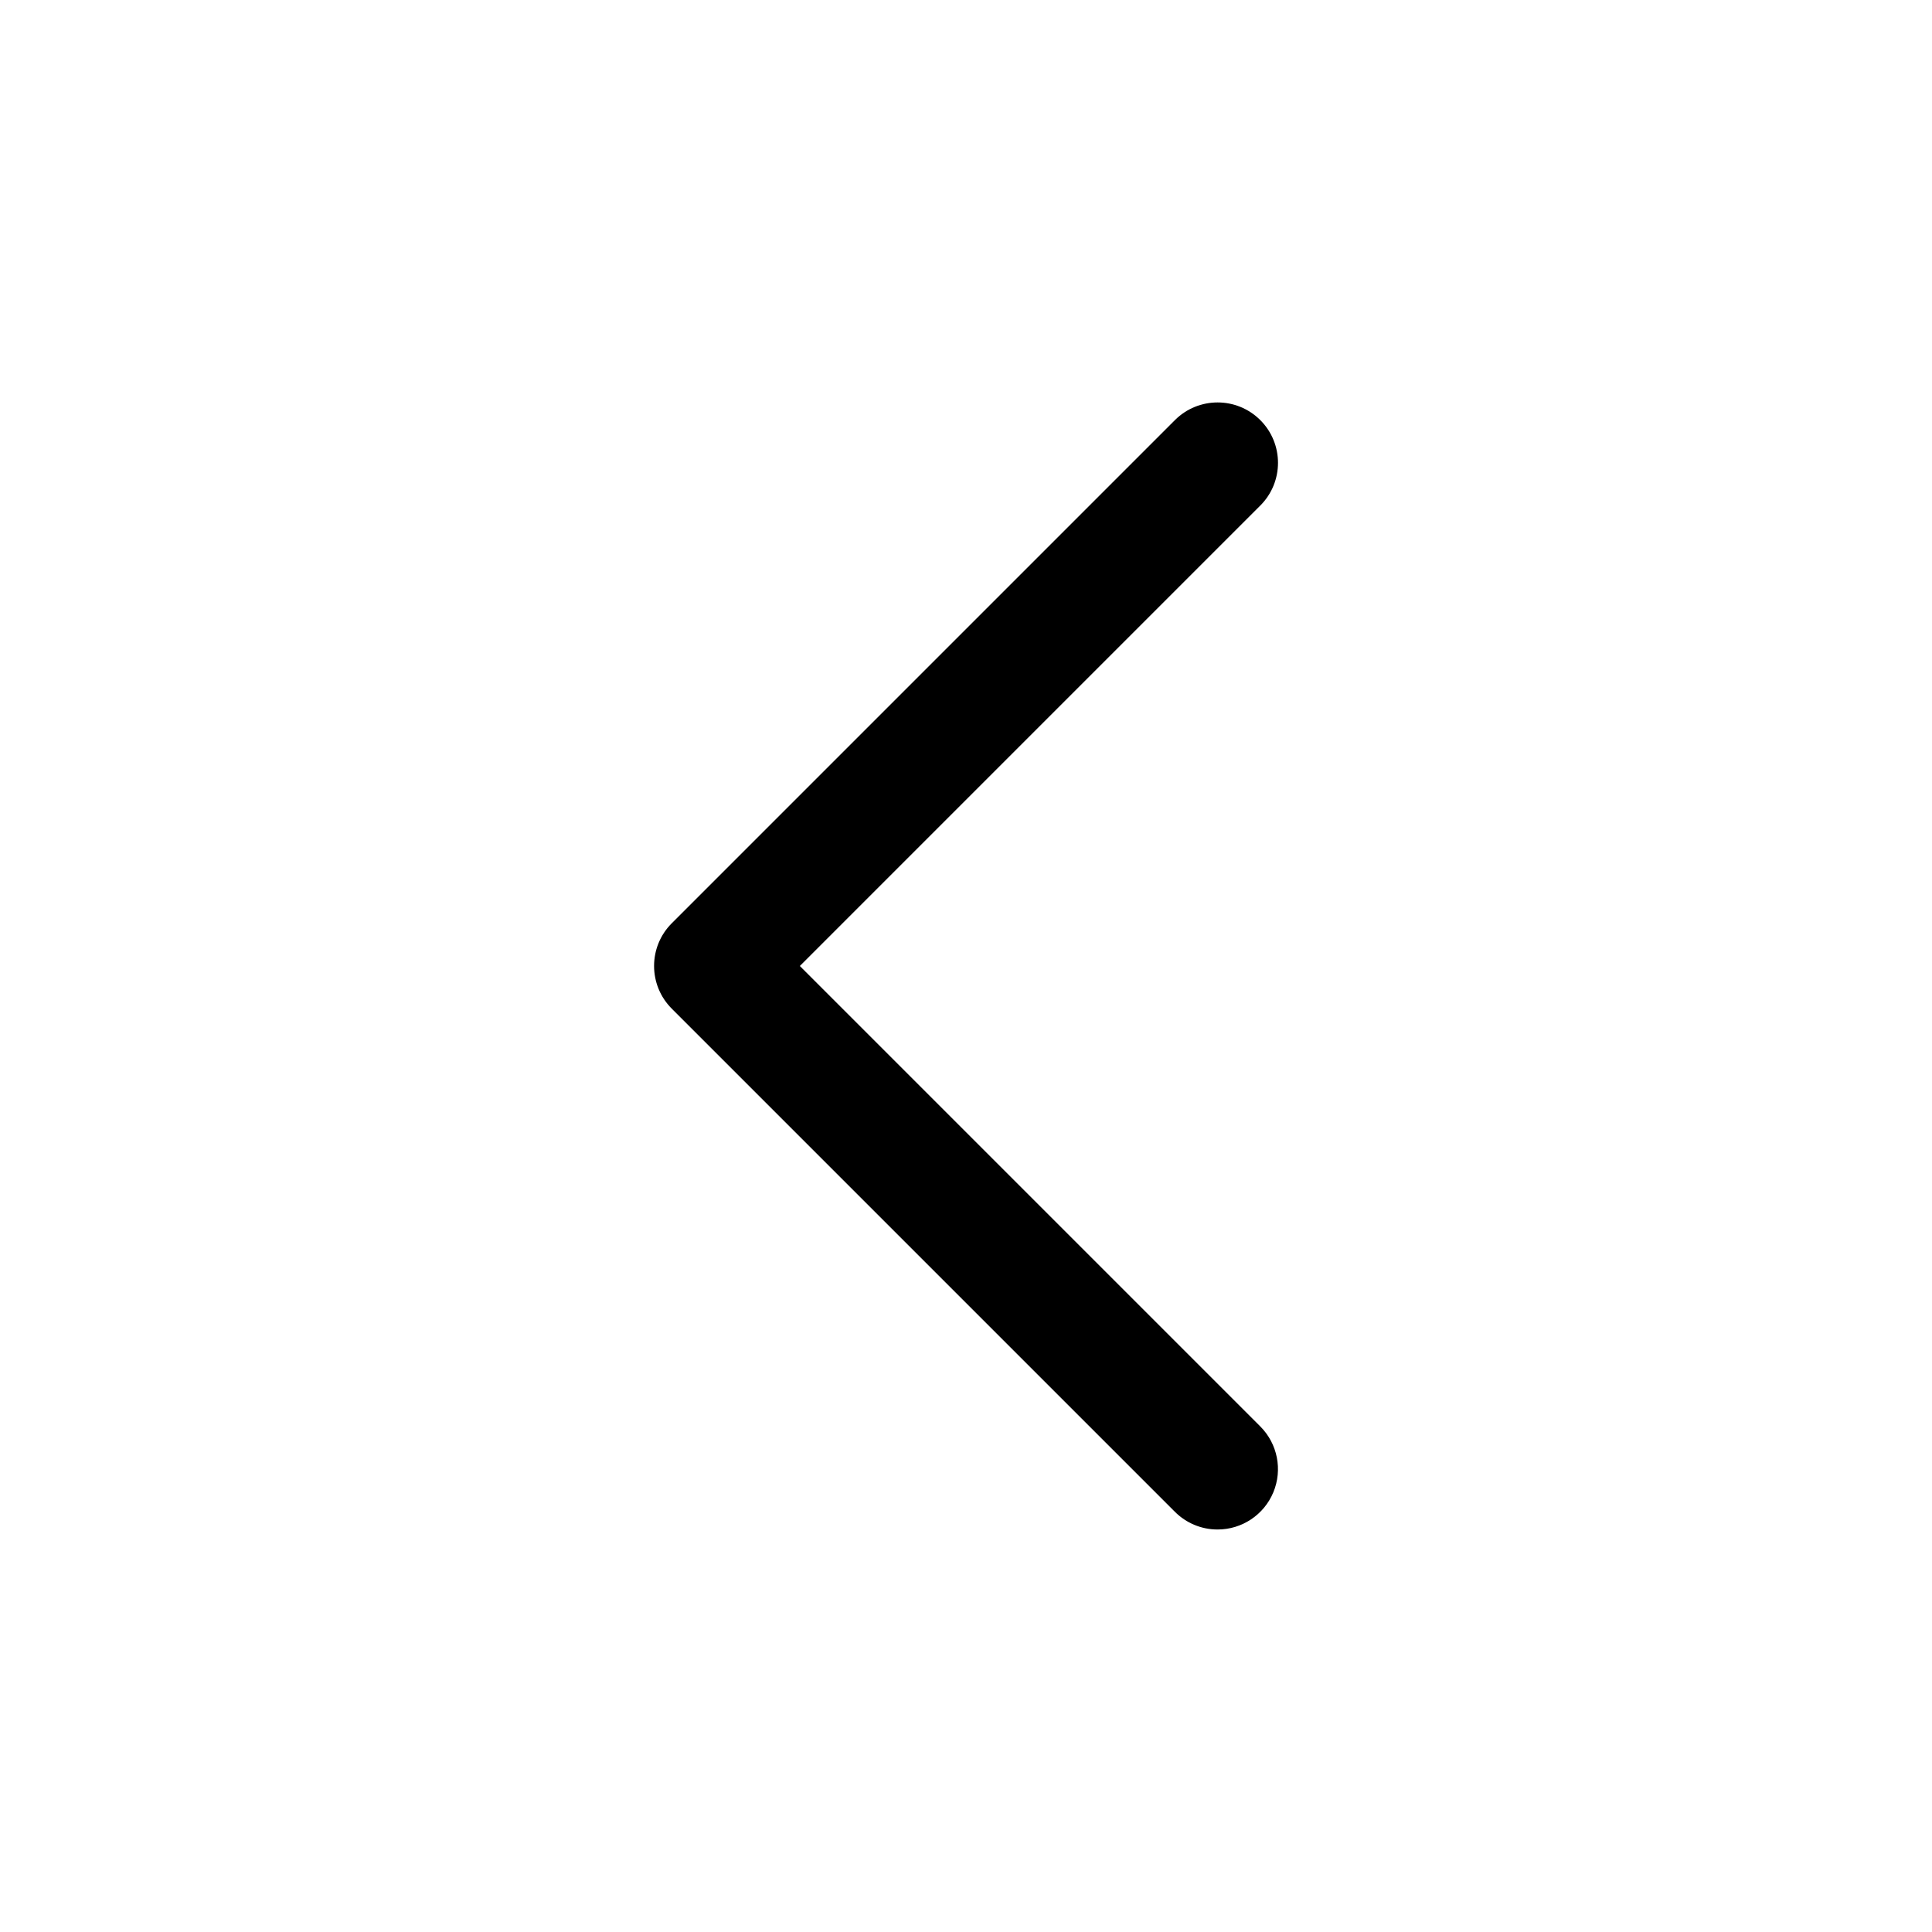
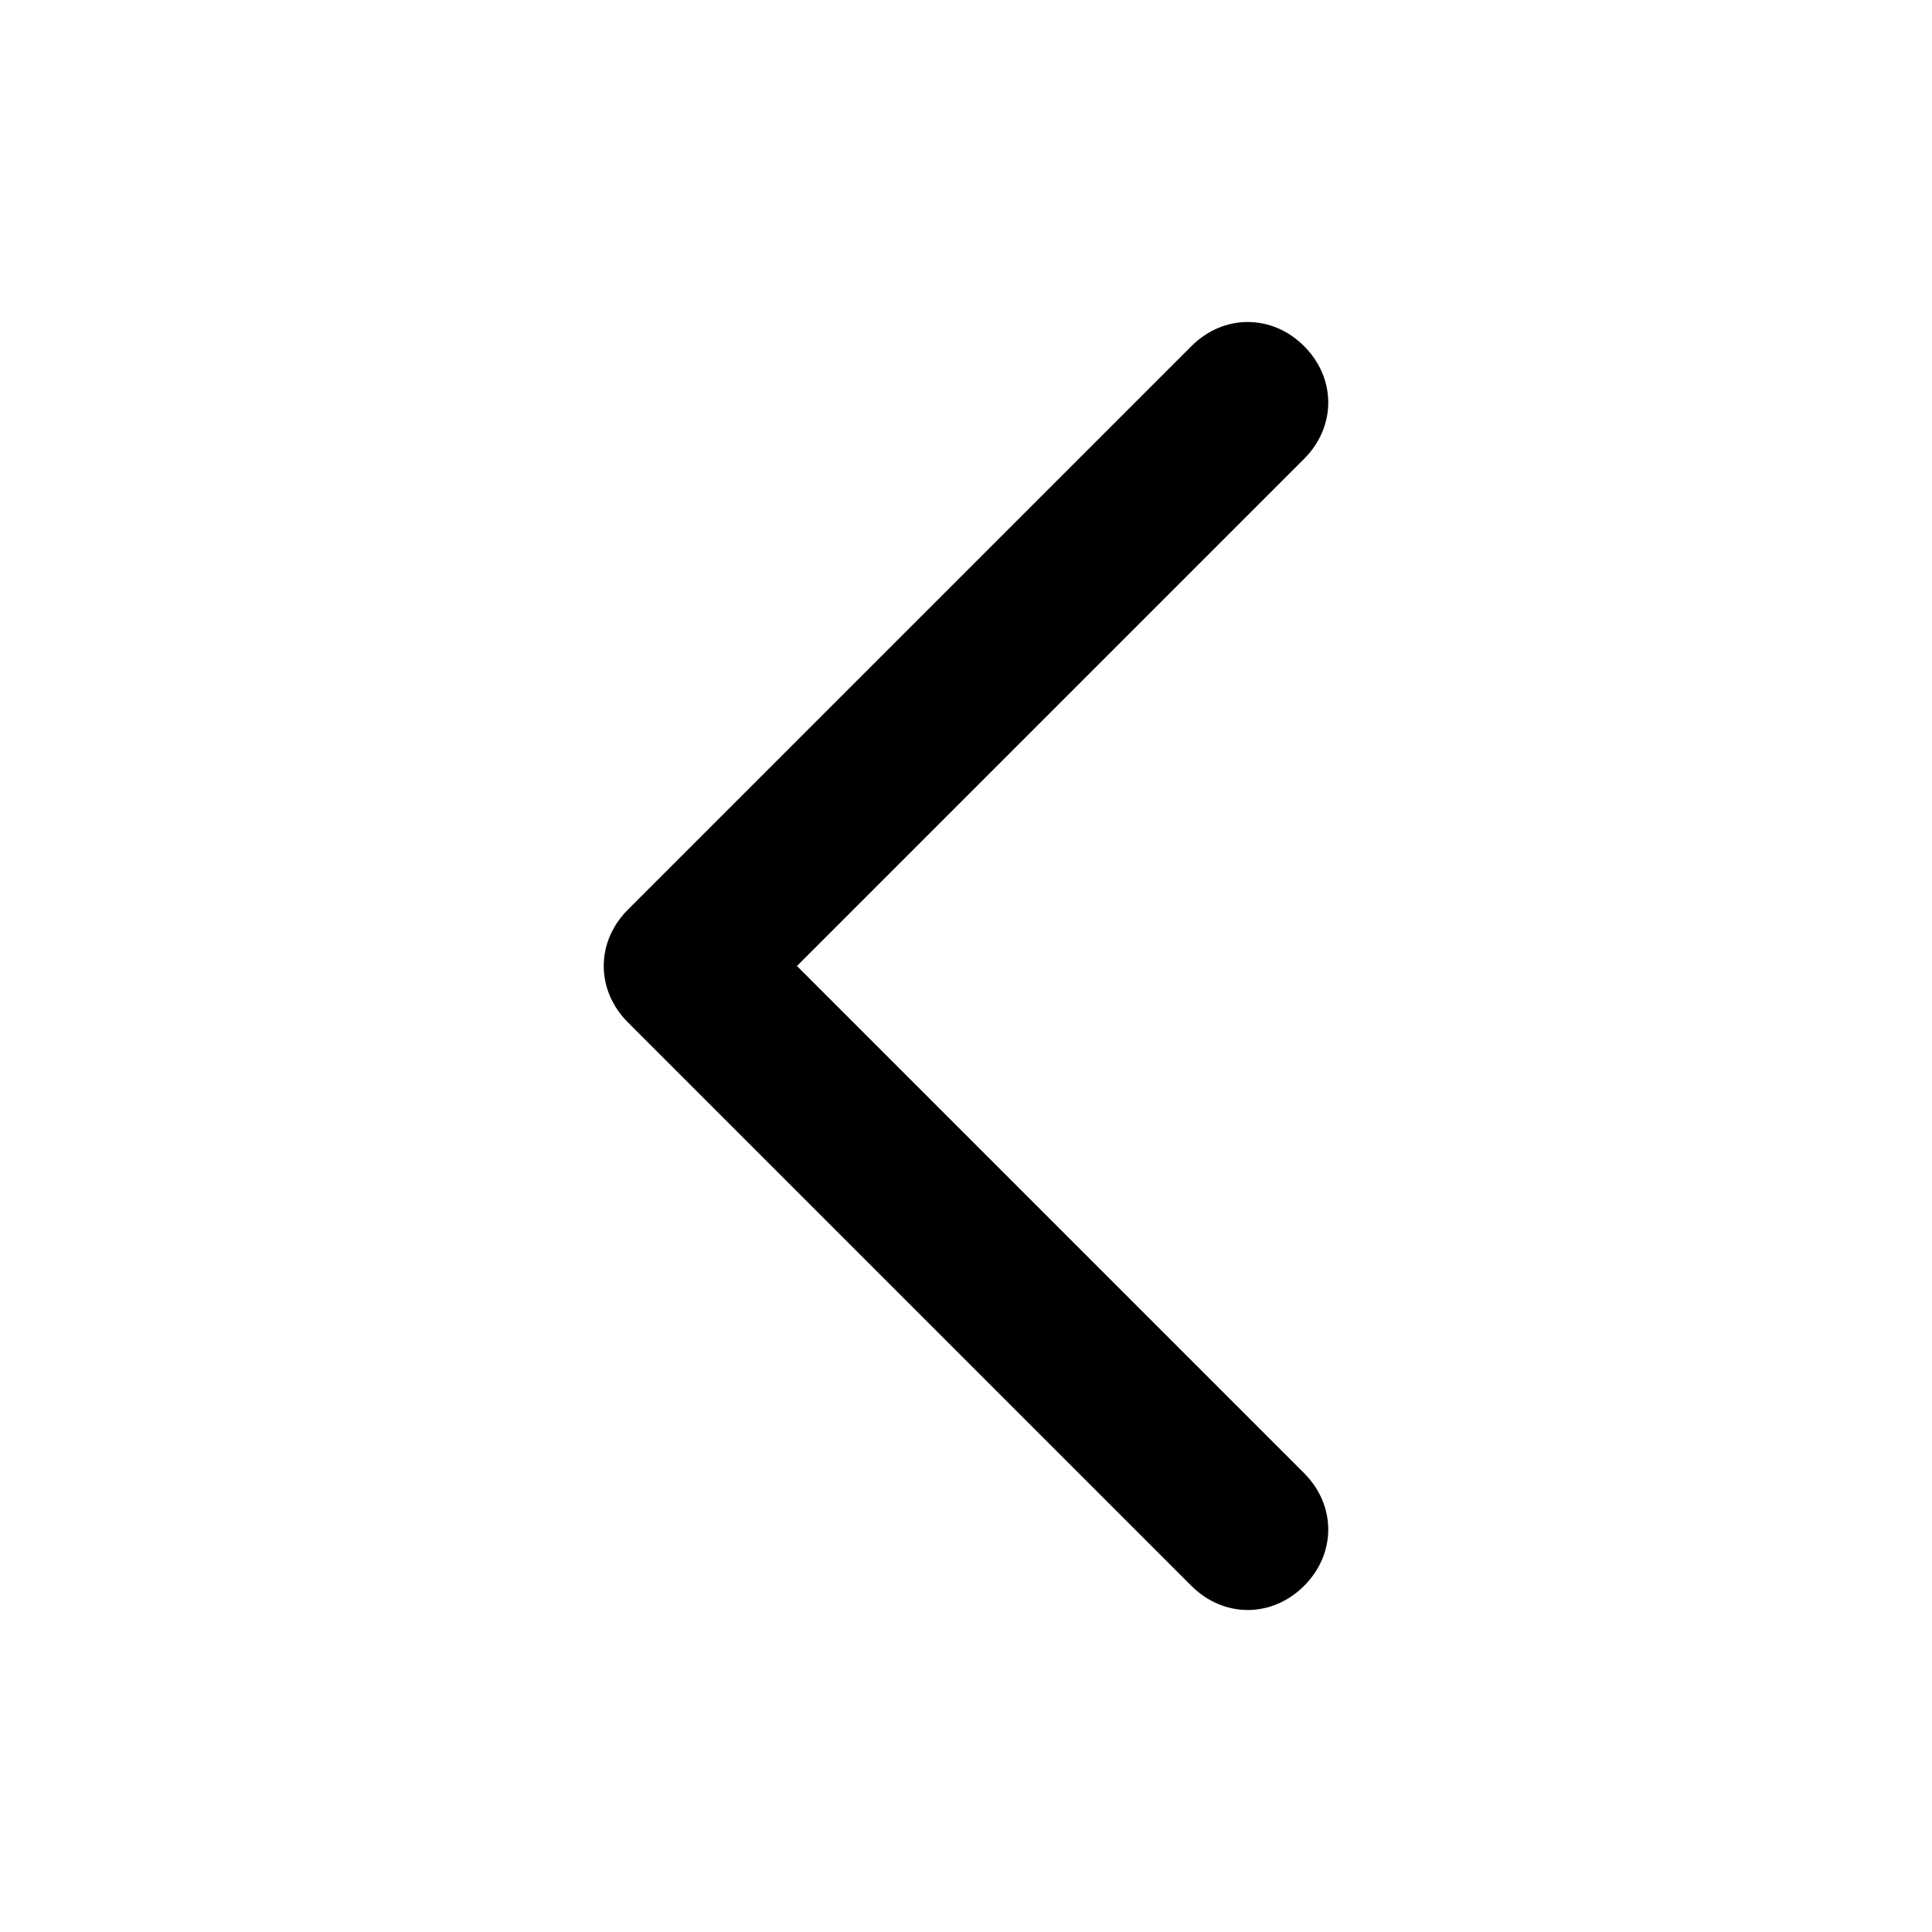
- <svg xmlns="http://www.w3.org/2000/svg" id="icons" viewBox="0 0 24 24">
-   <rect id="canvas" width="24" height="24" style="fill:none" />
-   <path d="M15.125,19a.747.747,0,0,1-.53-.22l-6.25-6.25a.75.75,0,0,1,0-1.061l6.25-6.25a.75.75,0,0,1,1.061,1.061L9.936,12l5.72,5.72A.75.75,0,0,1,15.125,19Z" />
+ <svg xmlns="http://www.w3.org/2000/svg" id="angle-left-m" viewBox="0 0 24 24" style="enable-background:new 0 0 24 24">
+   <rect id="bg" width="24" height="24" style="opacity:0;fill:#f2f2f2" />
+   <path id="path" d="M16.2 4.3c-.4-.4-1-.4-1.4 0l-7 7c-.4.4-.4 1 0 1.4l7 7c.4.4 1 .4 1.4 0 .4-.4.4-1 0-1.4L9.9 12l6.3-6.3c.4-.4.4-1 0-1.4z" />
</svg>
